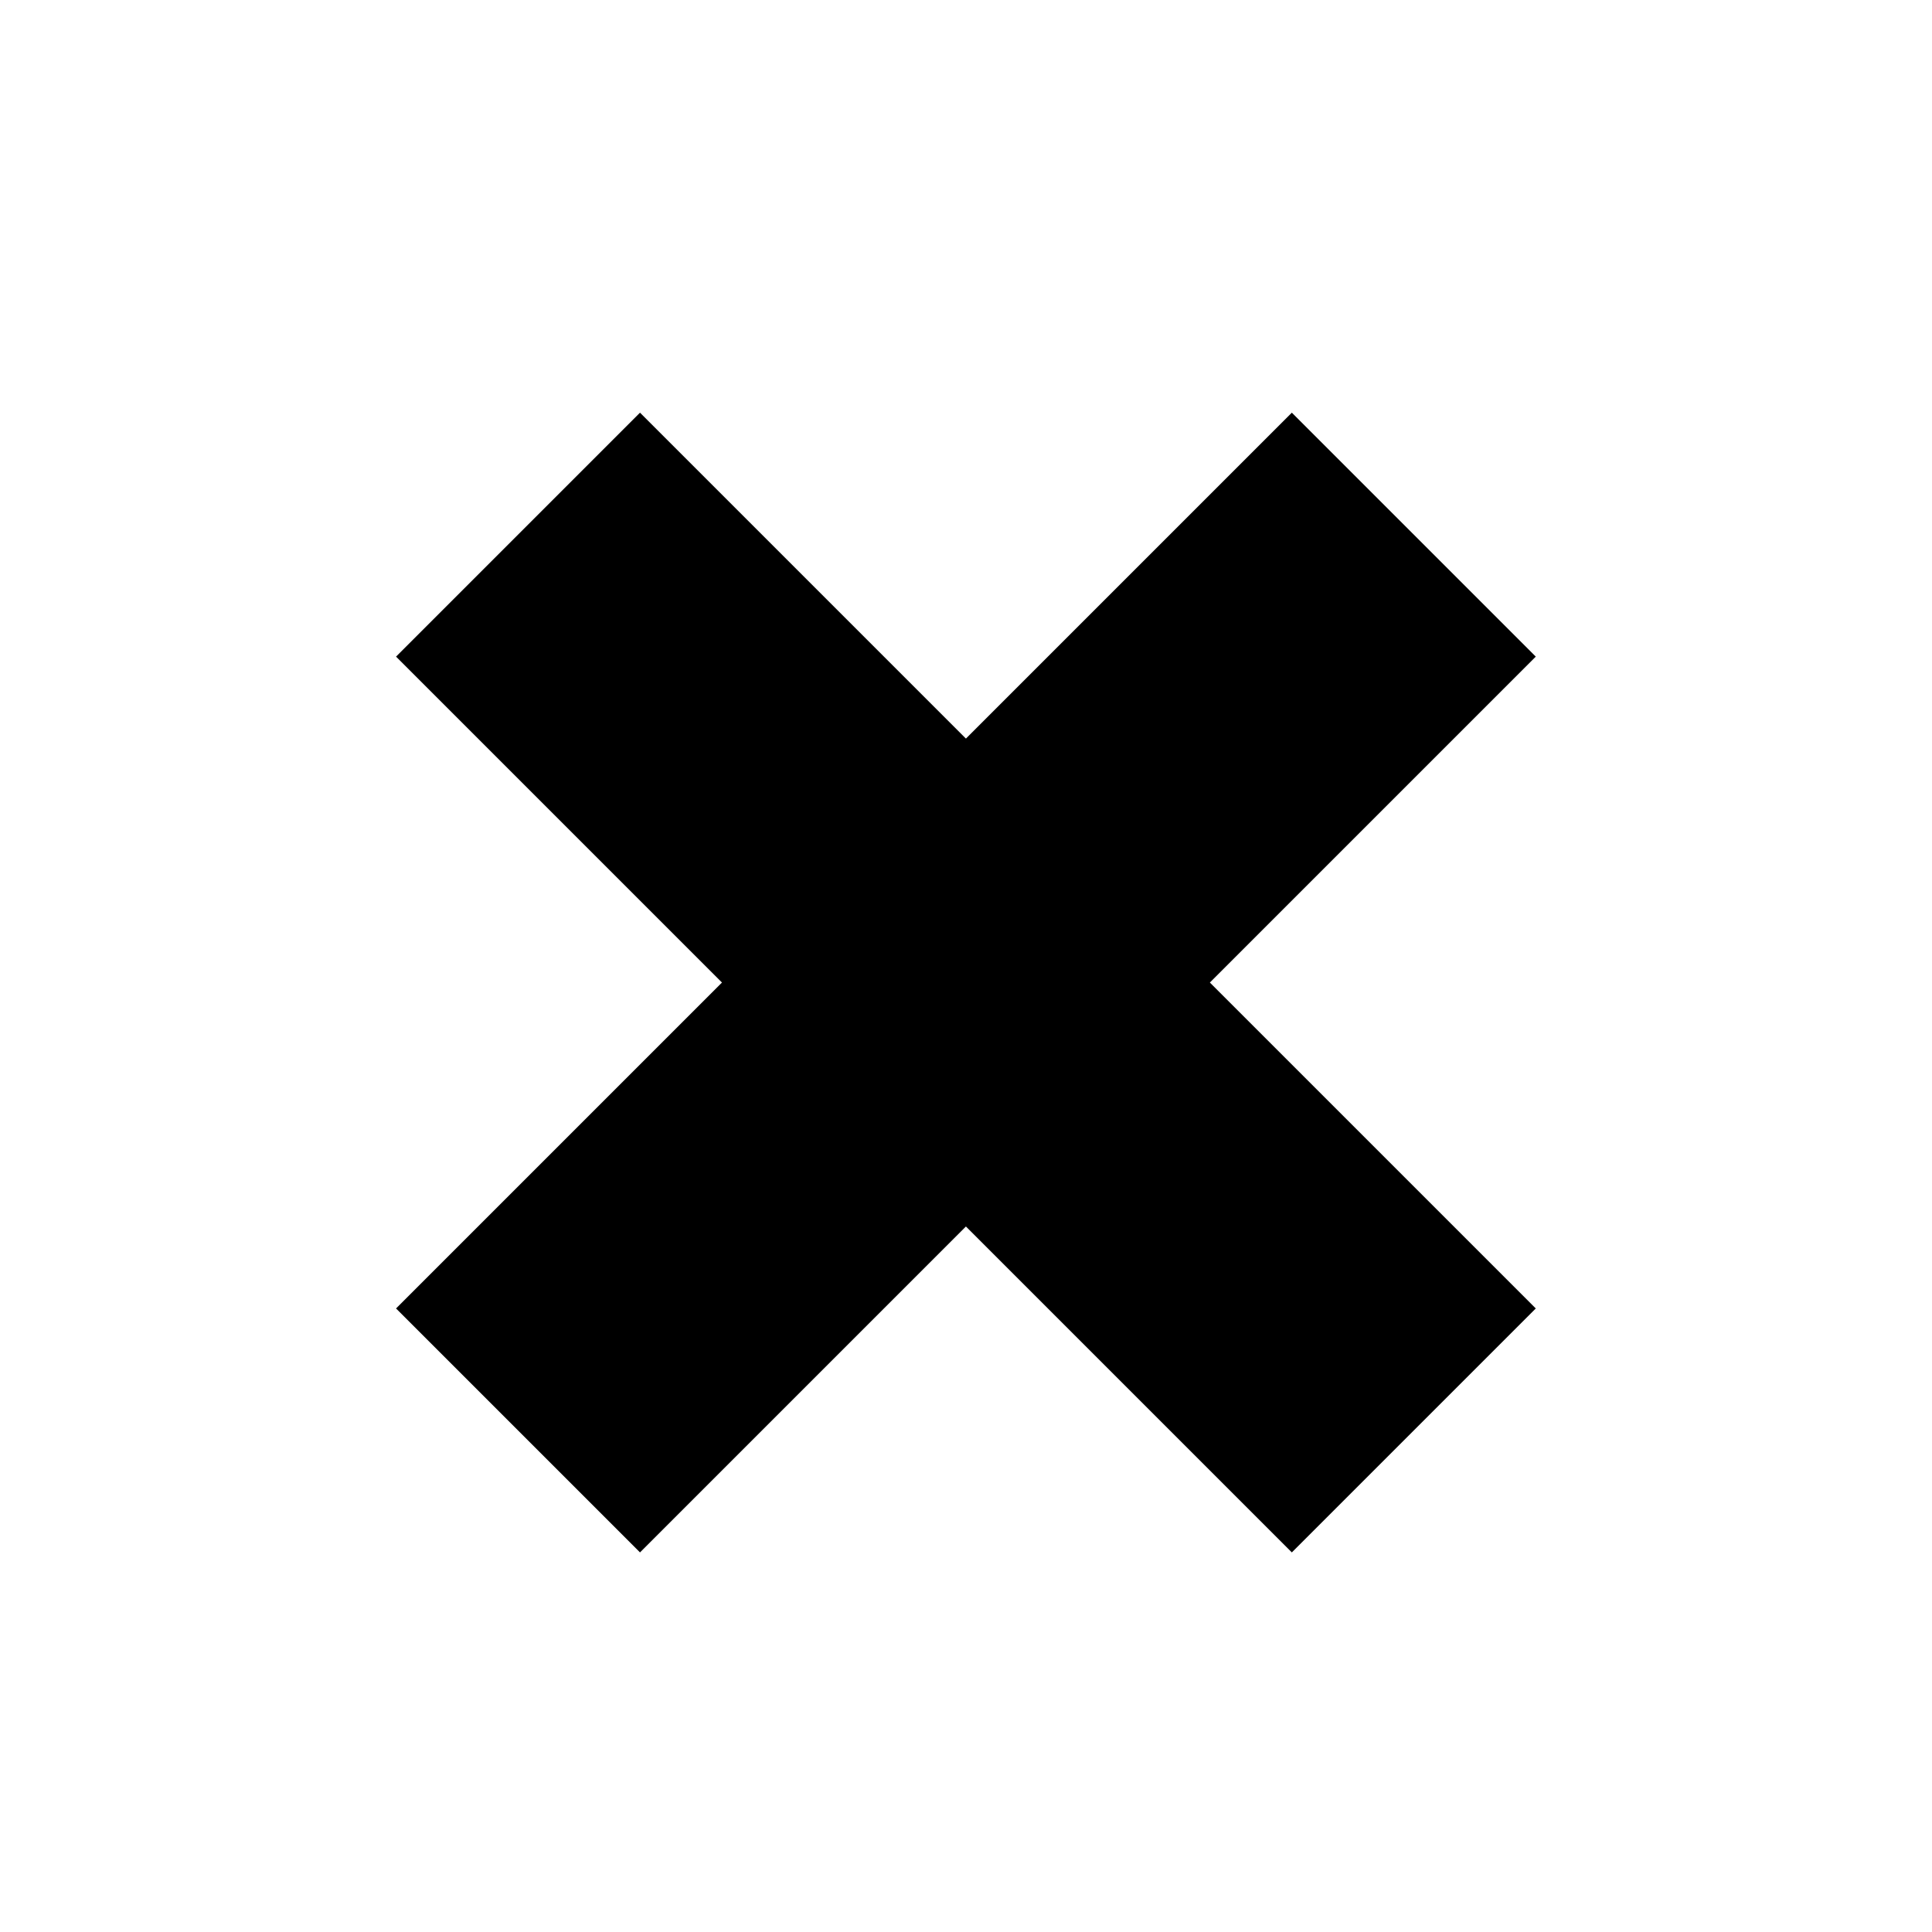
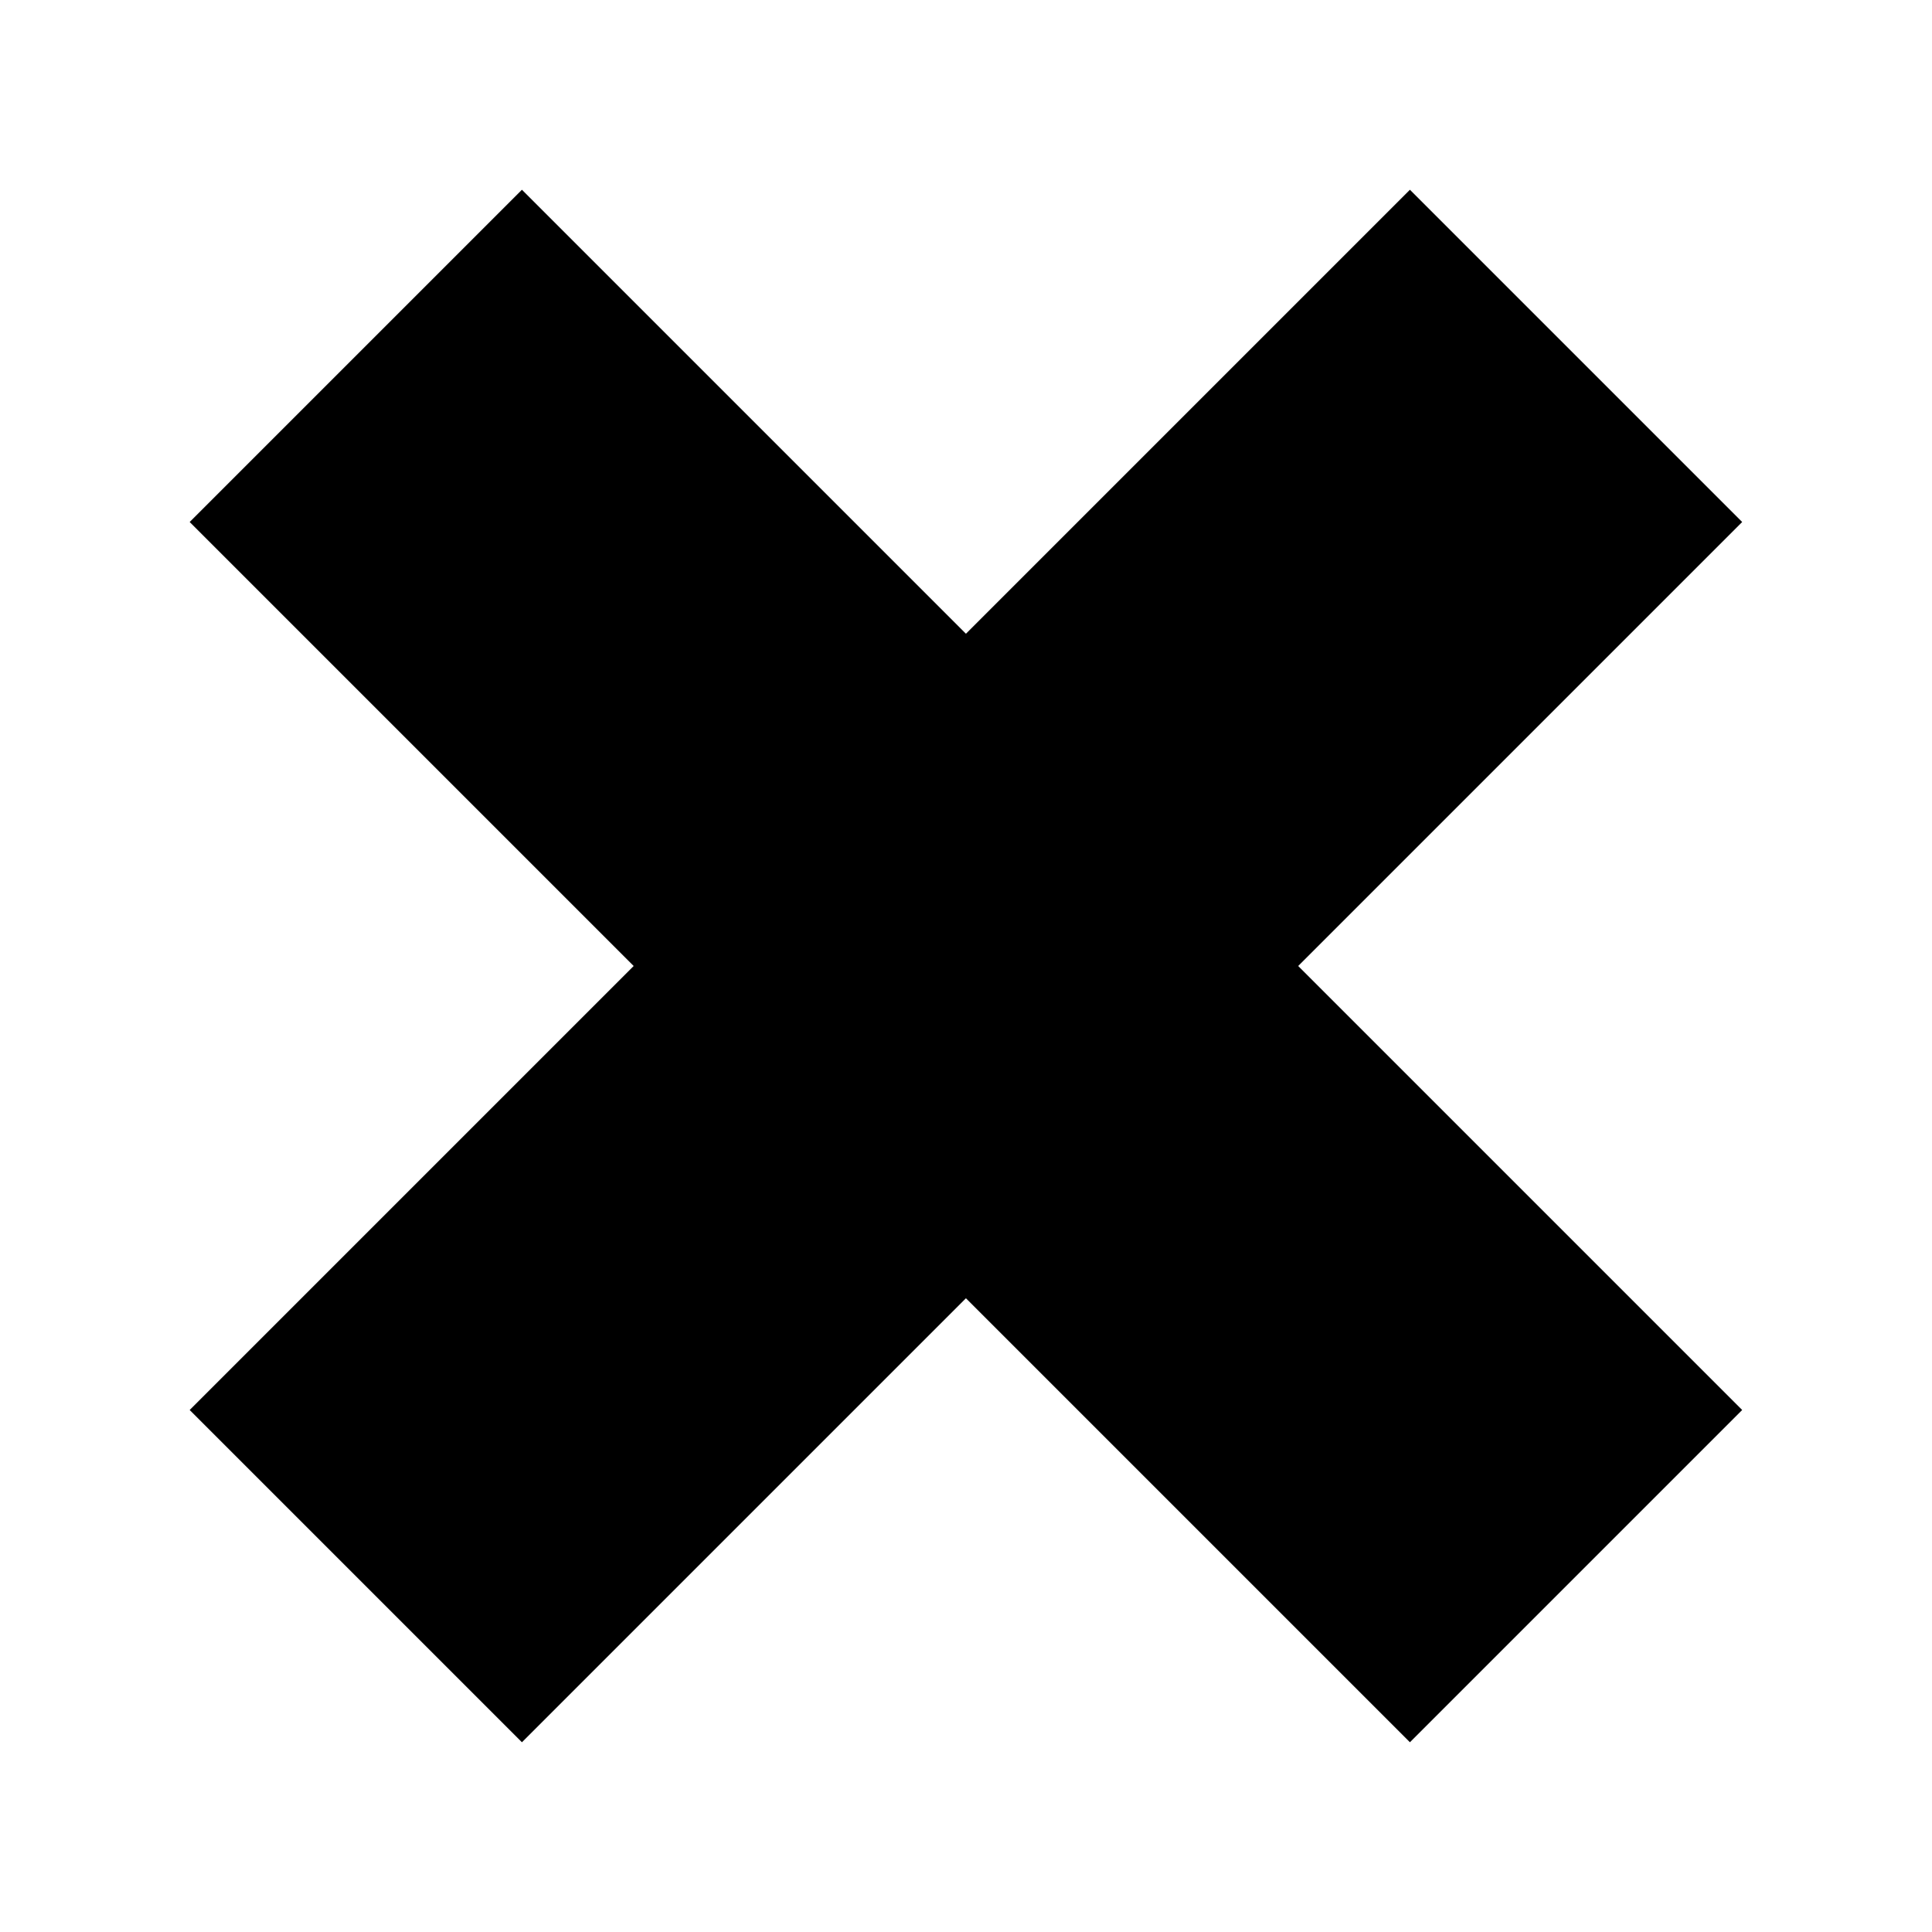
<svg xmlns="http://www.w3.org/2000/svg" viewBox="0 0 56 56">
-   <rect x="9.64" y="23.48" width="36.72" height="10" transform="translate(-11.94 28.14) rotate(-45)" />
-   <rect x="23" y="10.12" width="10" height="36.72" transform="translate(-11.94 28.14) rotate(-45)" />
+   <rect x="2.99" y="21.19" width="50.02" height="13.62" transform="translate(-11.6 28) rotate(-45)" />
+   <rect x="21.19" y="2.99" width="13.62" height="50.02" transform="translate(-11.6 28) rotate(-45)" />
</svg>
